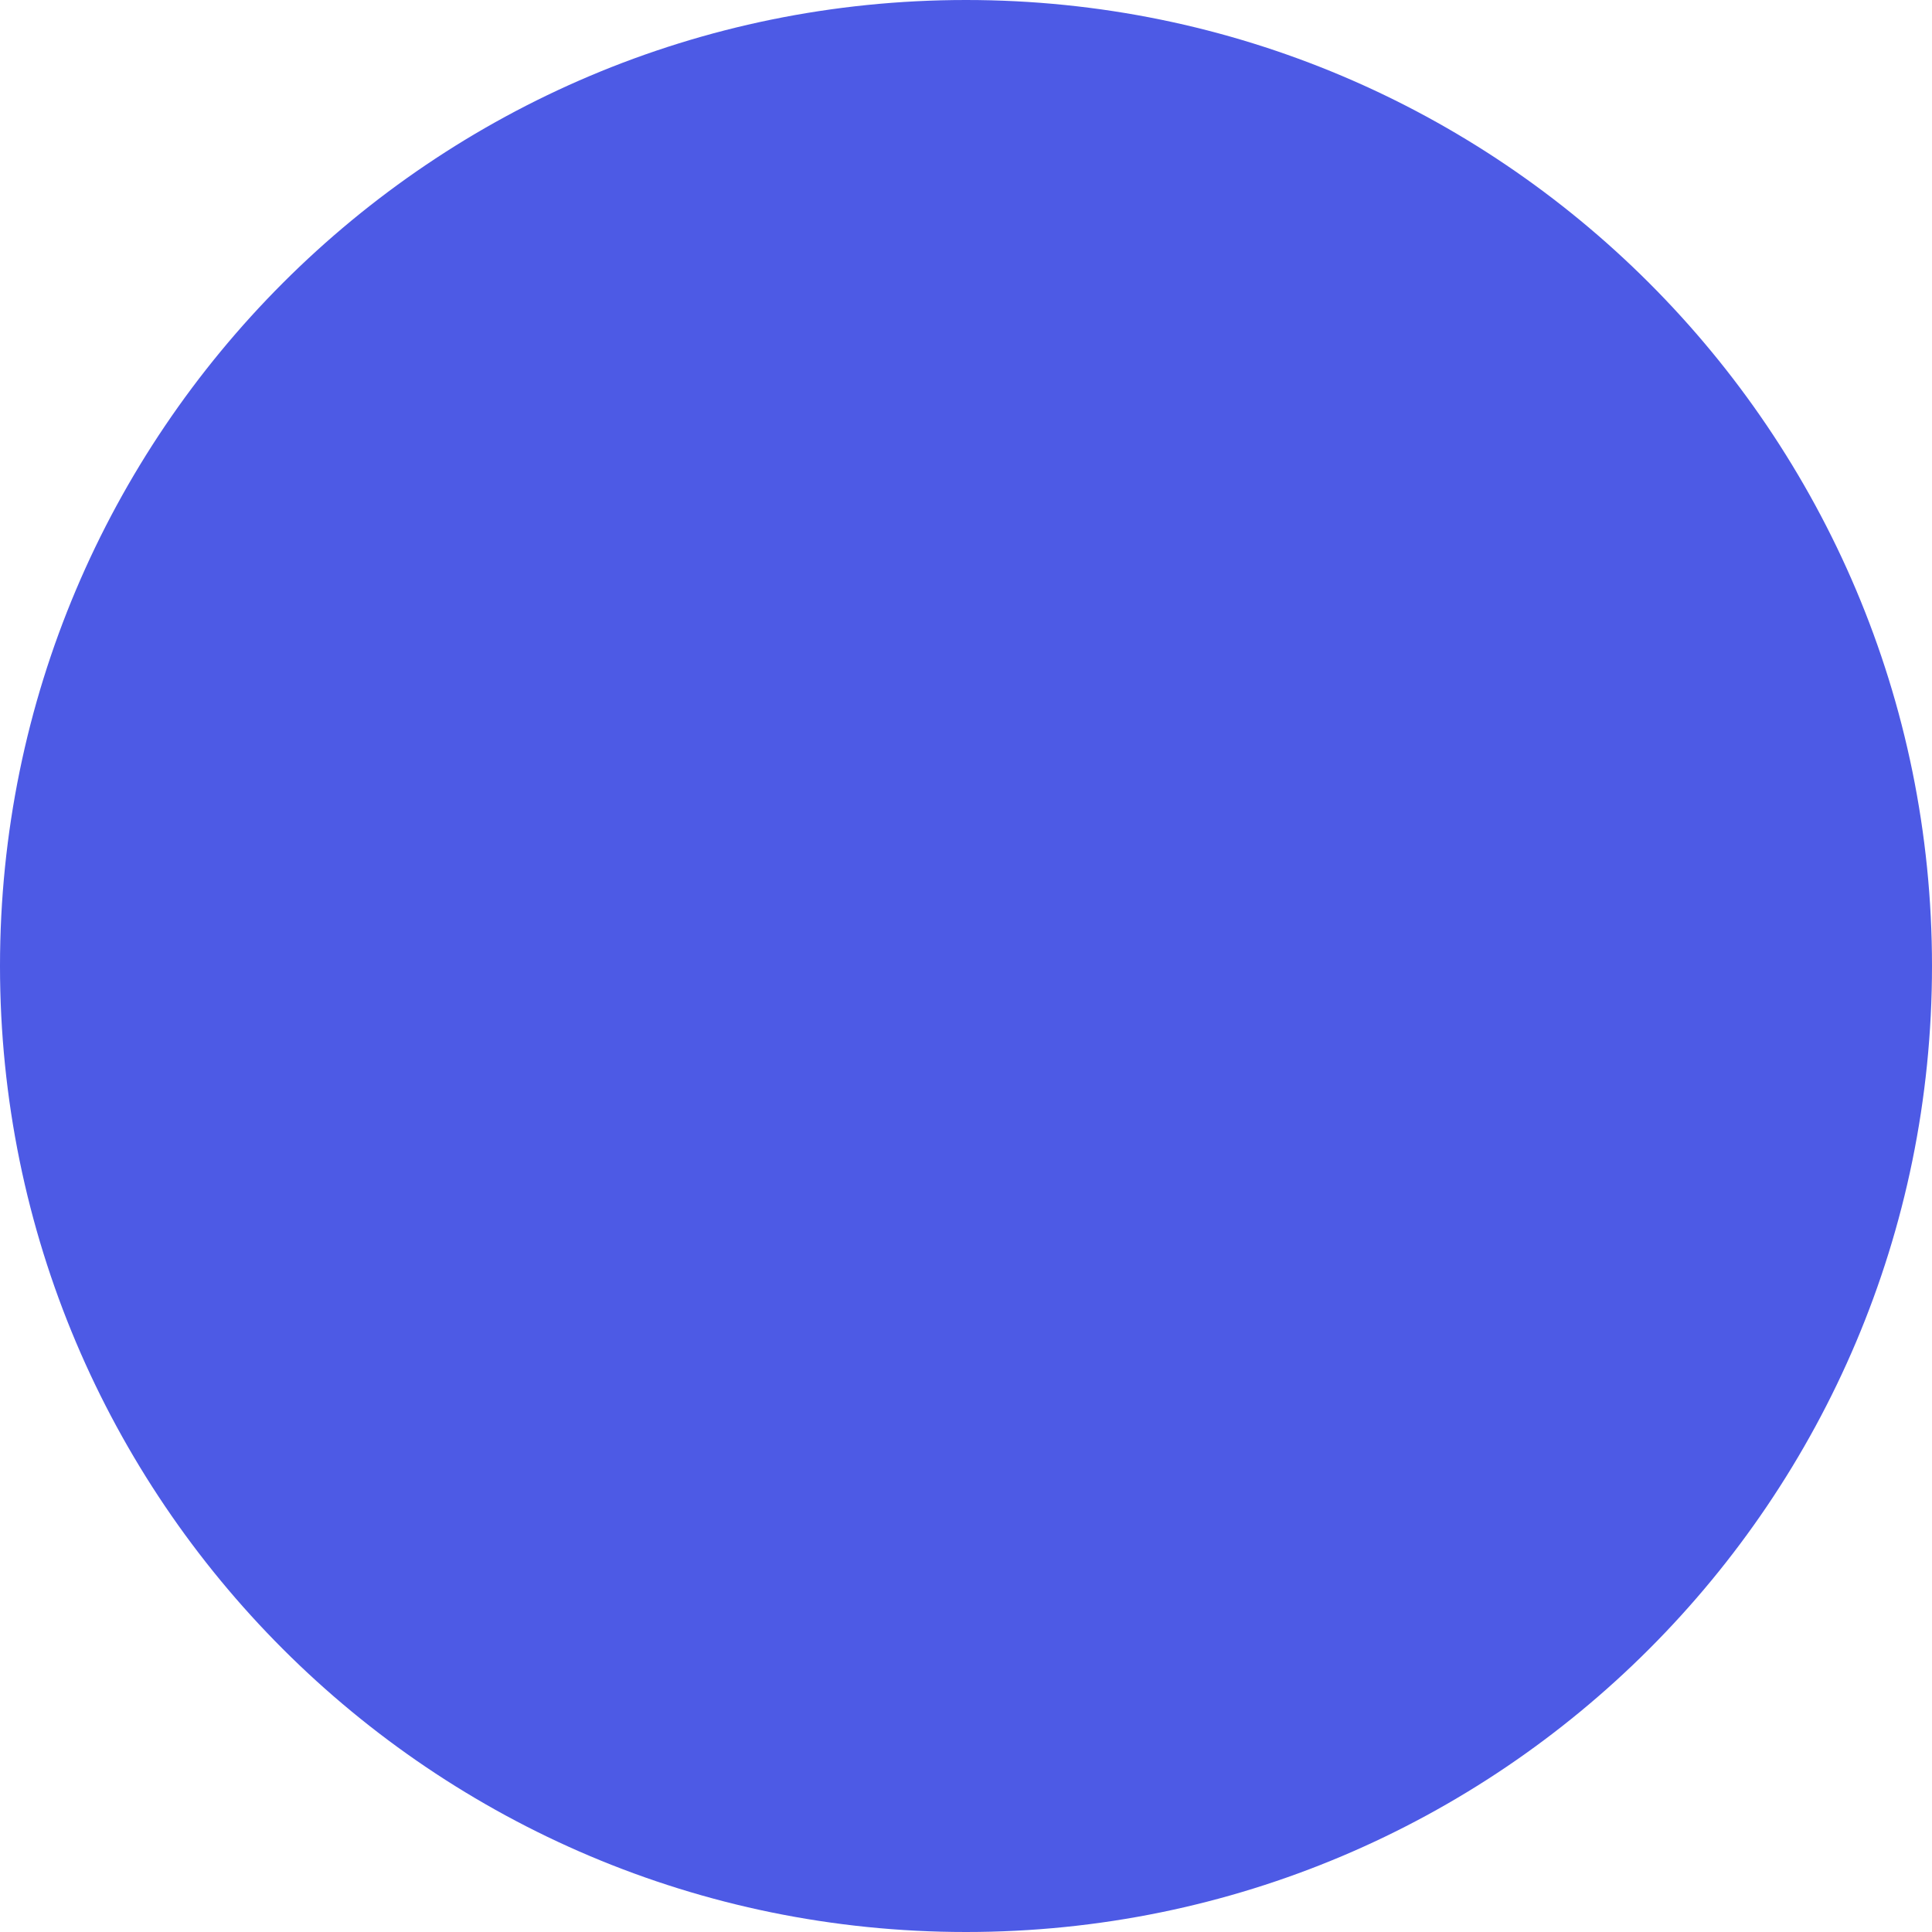
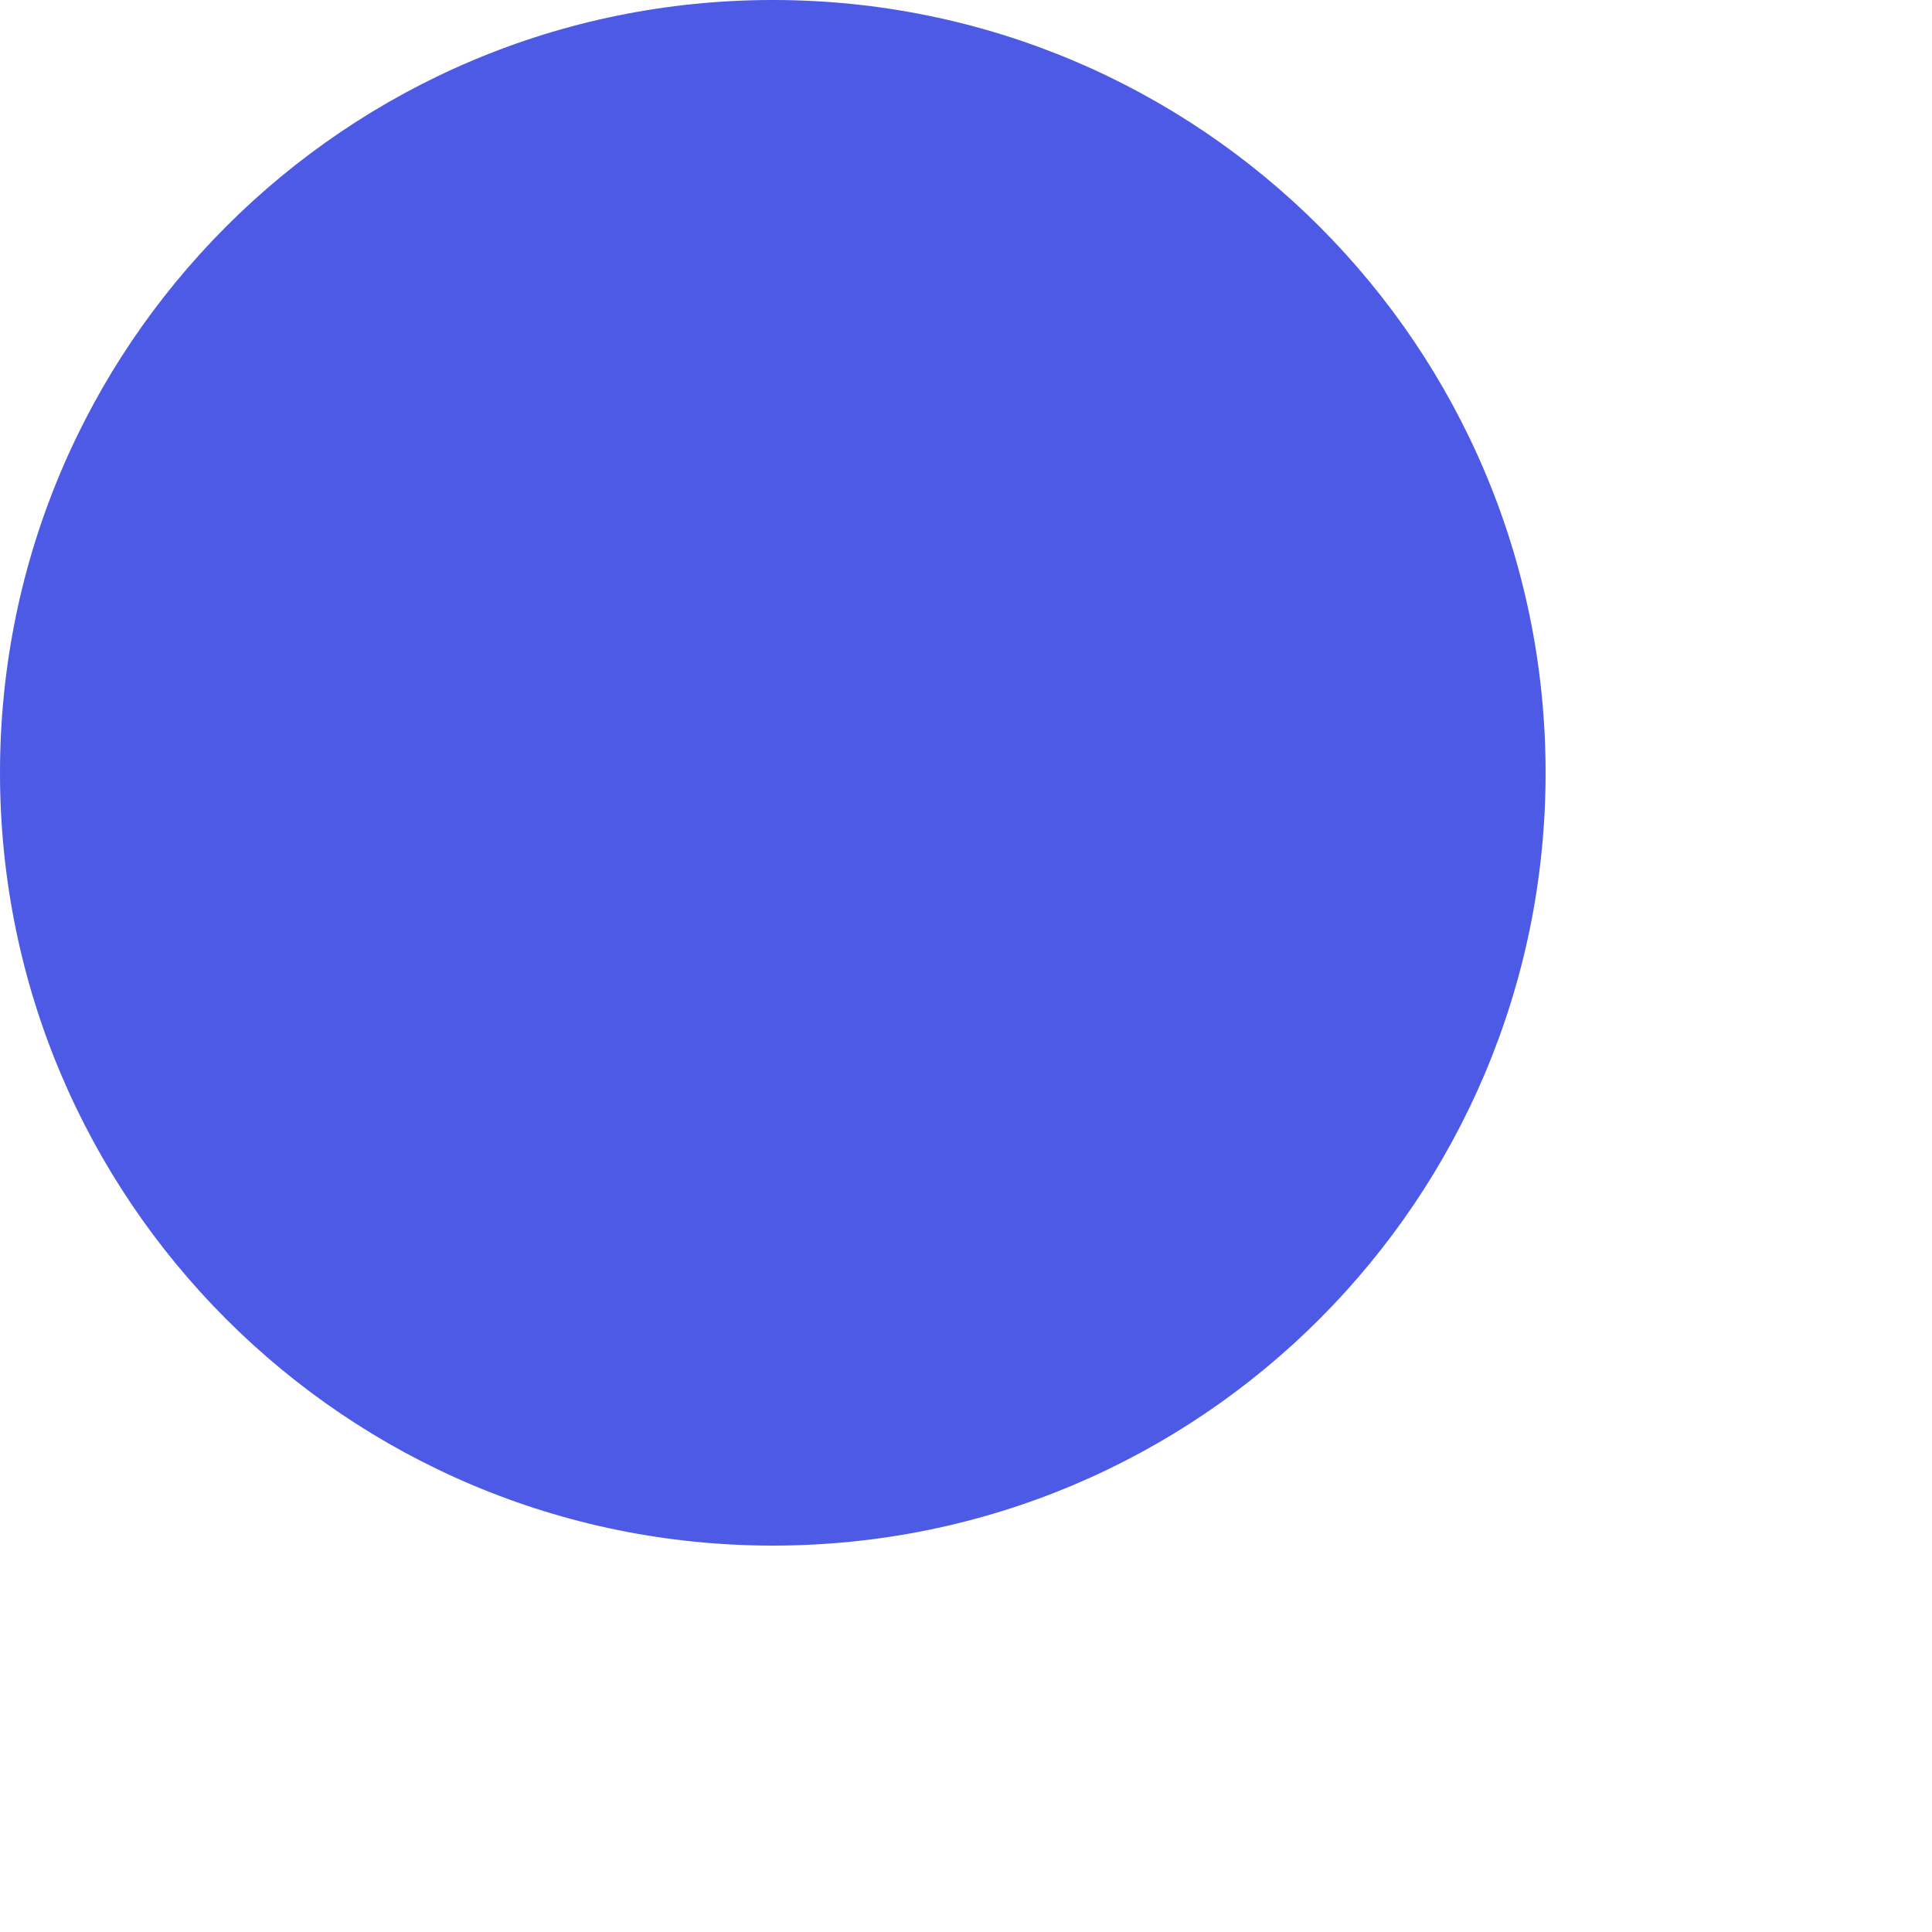
- <svg xmlns="http://www.w3.org/2000/svg" version="1.1" width="40px" height="40px" viewBox="0 0 32 32">
+ <svg xmlns="http://www.w3.org/2000/svg" version="1.1" width="40px" height="40px">
  <path fill="#4d5ae5" d="M32 16c0 4.418-1.791 8.418-4.686 11.314s-6.895 4.686-11.314 4.686c-4.418 0-8.418-1.791-11.314-4.686s-4.686-6.895-4.686-11.314c0-4.418 1.791-8.418 4.686-11.314s6.895-4.686 11.314-4.686c4.418 0 8.418 1.791 11.314 4.686s4.686 6.895 4.686 11.314z" />
</svg>
